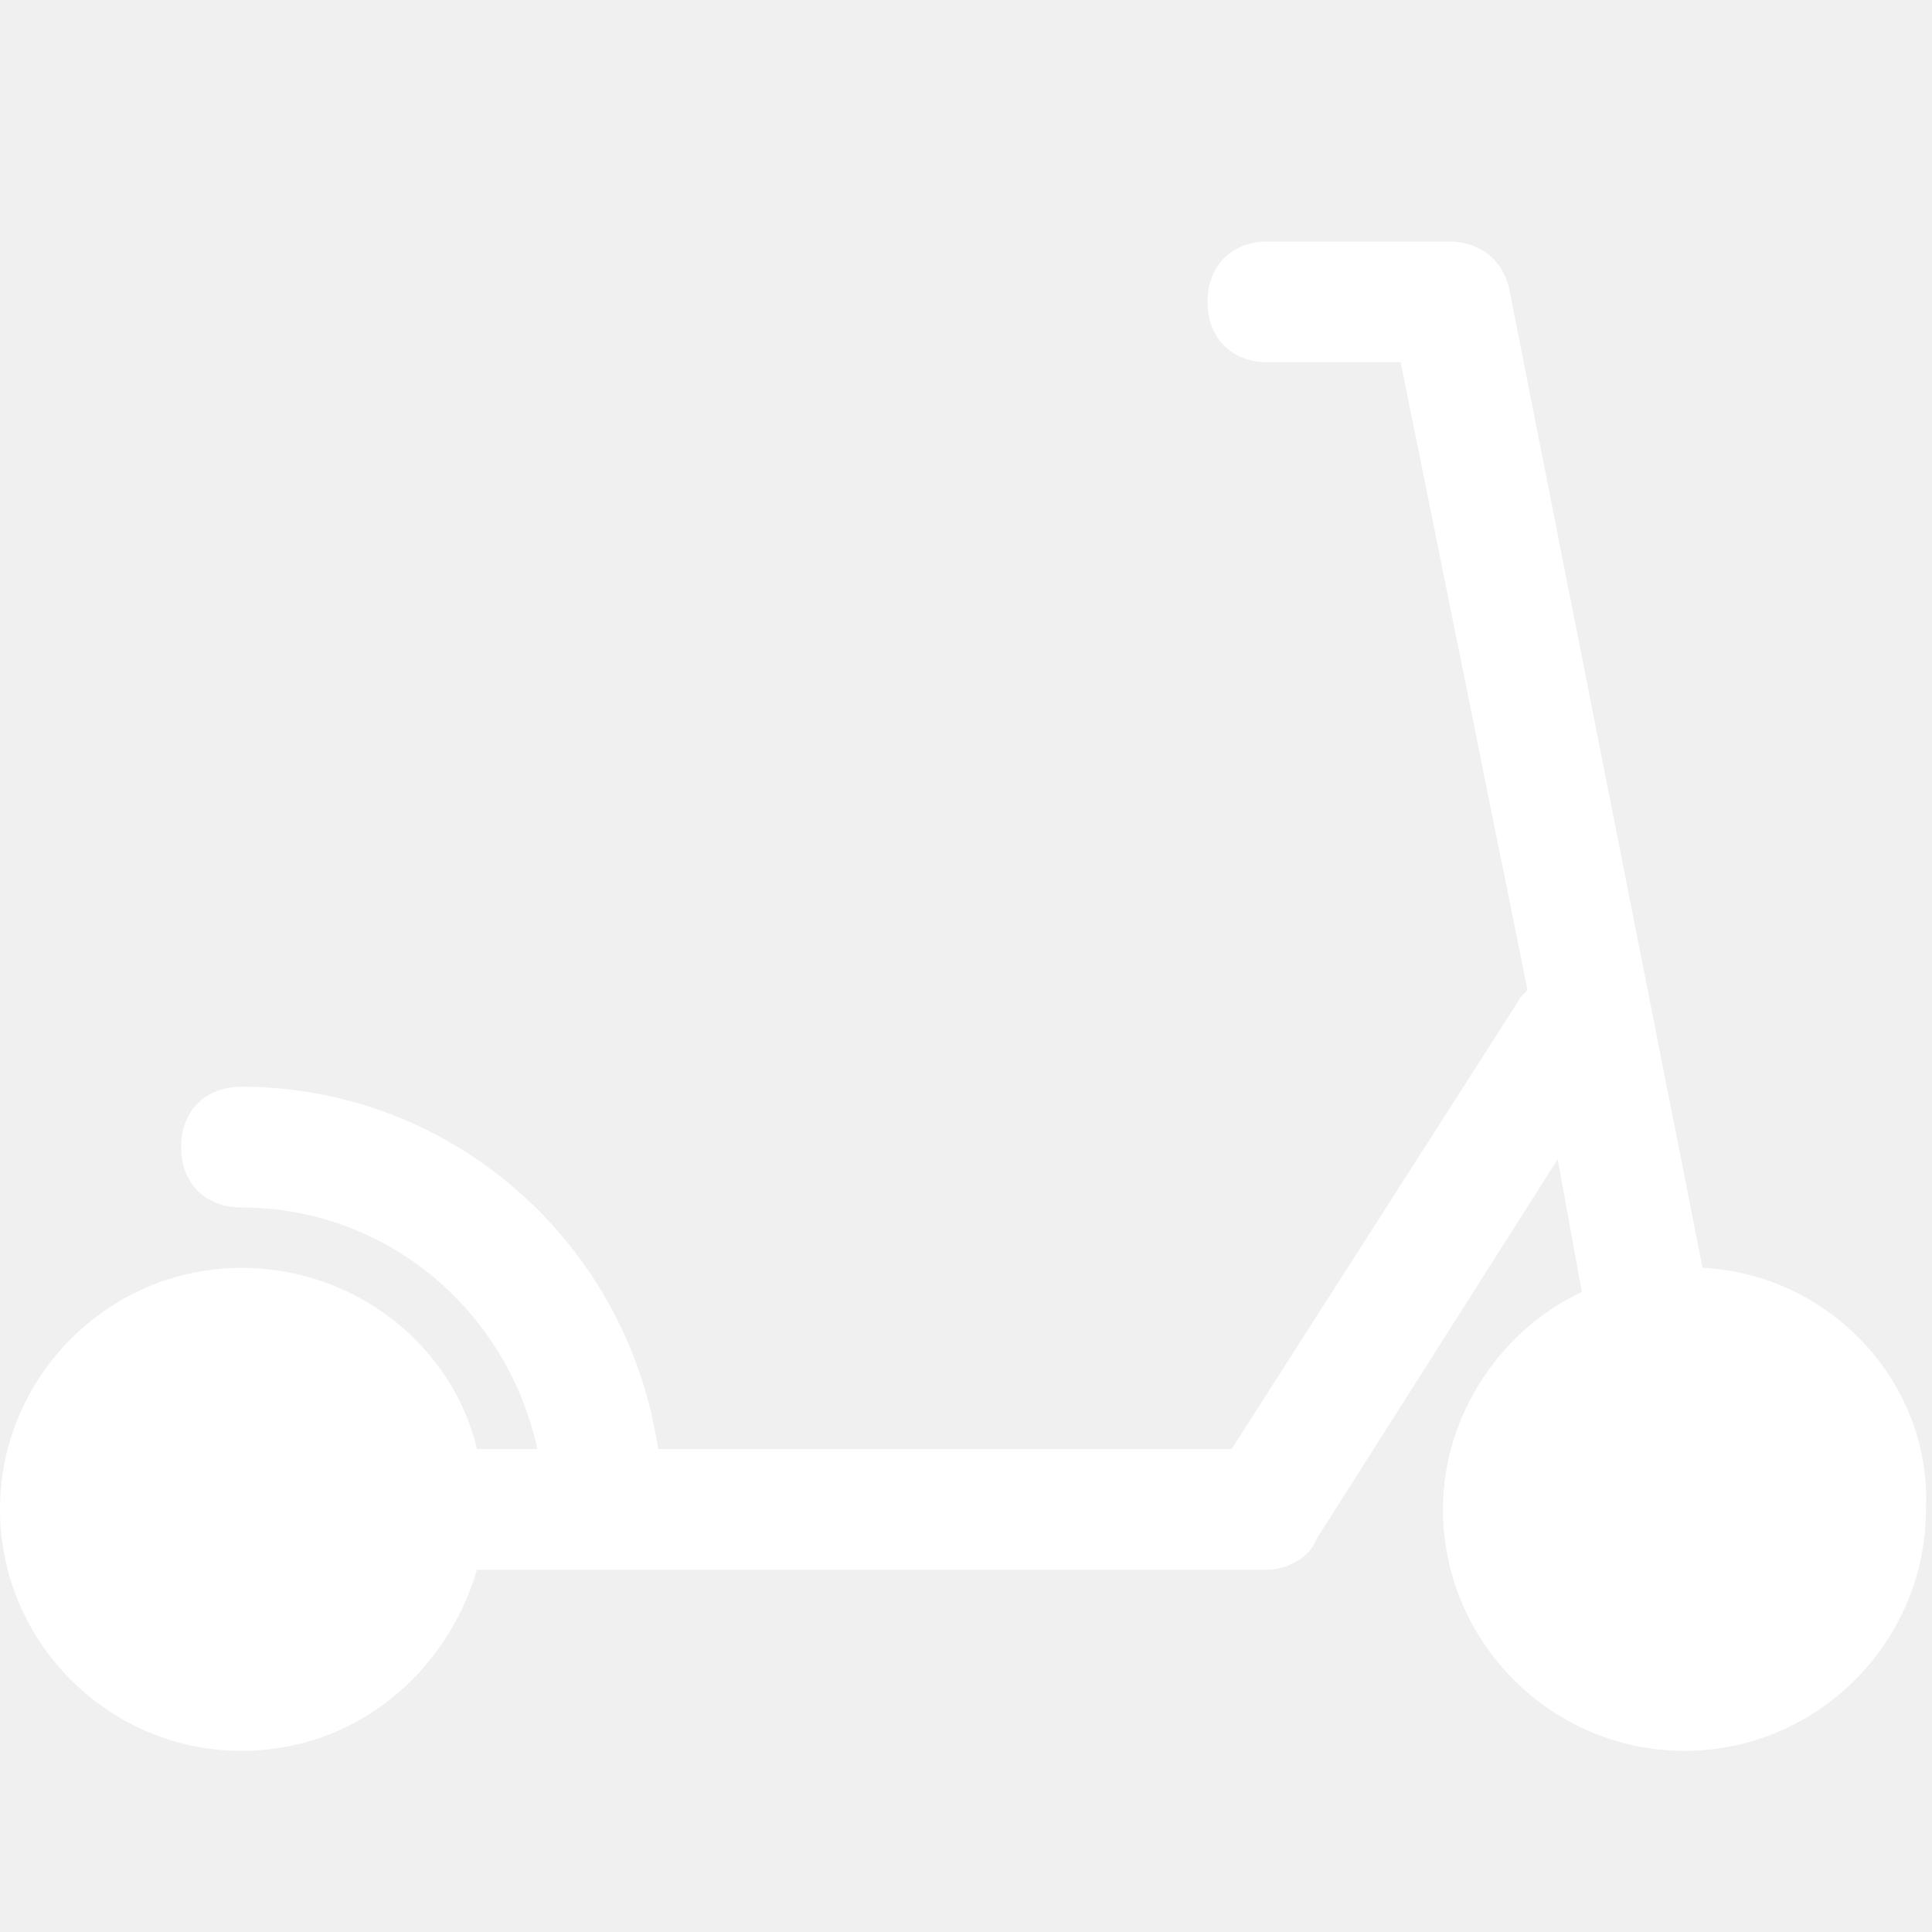
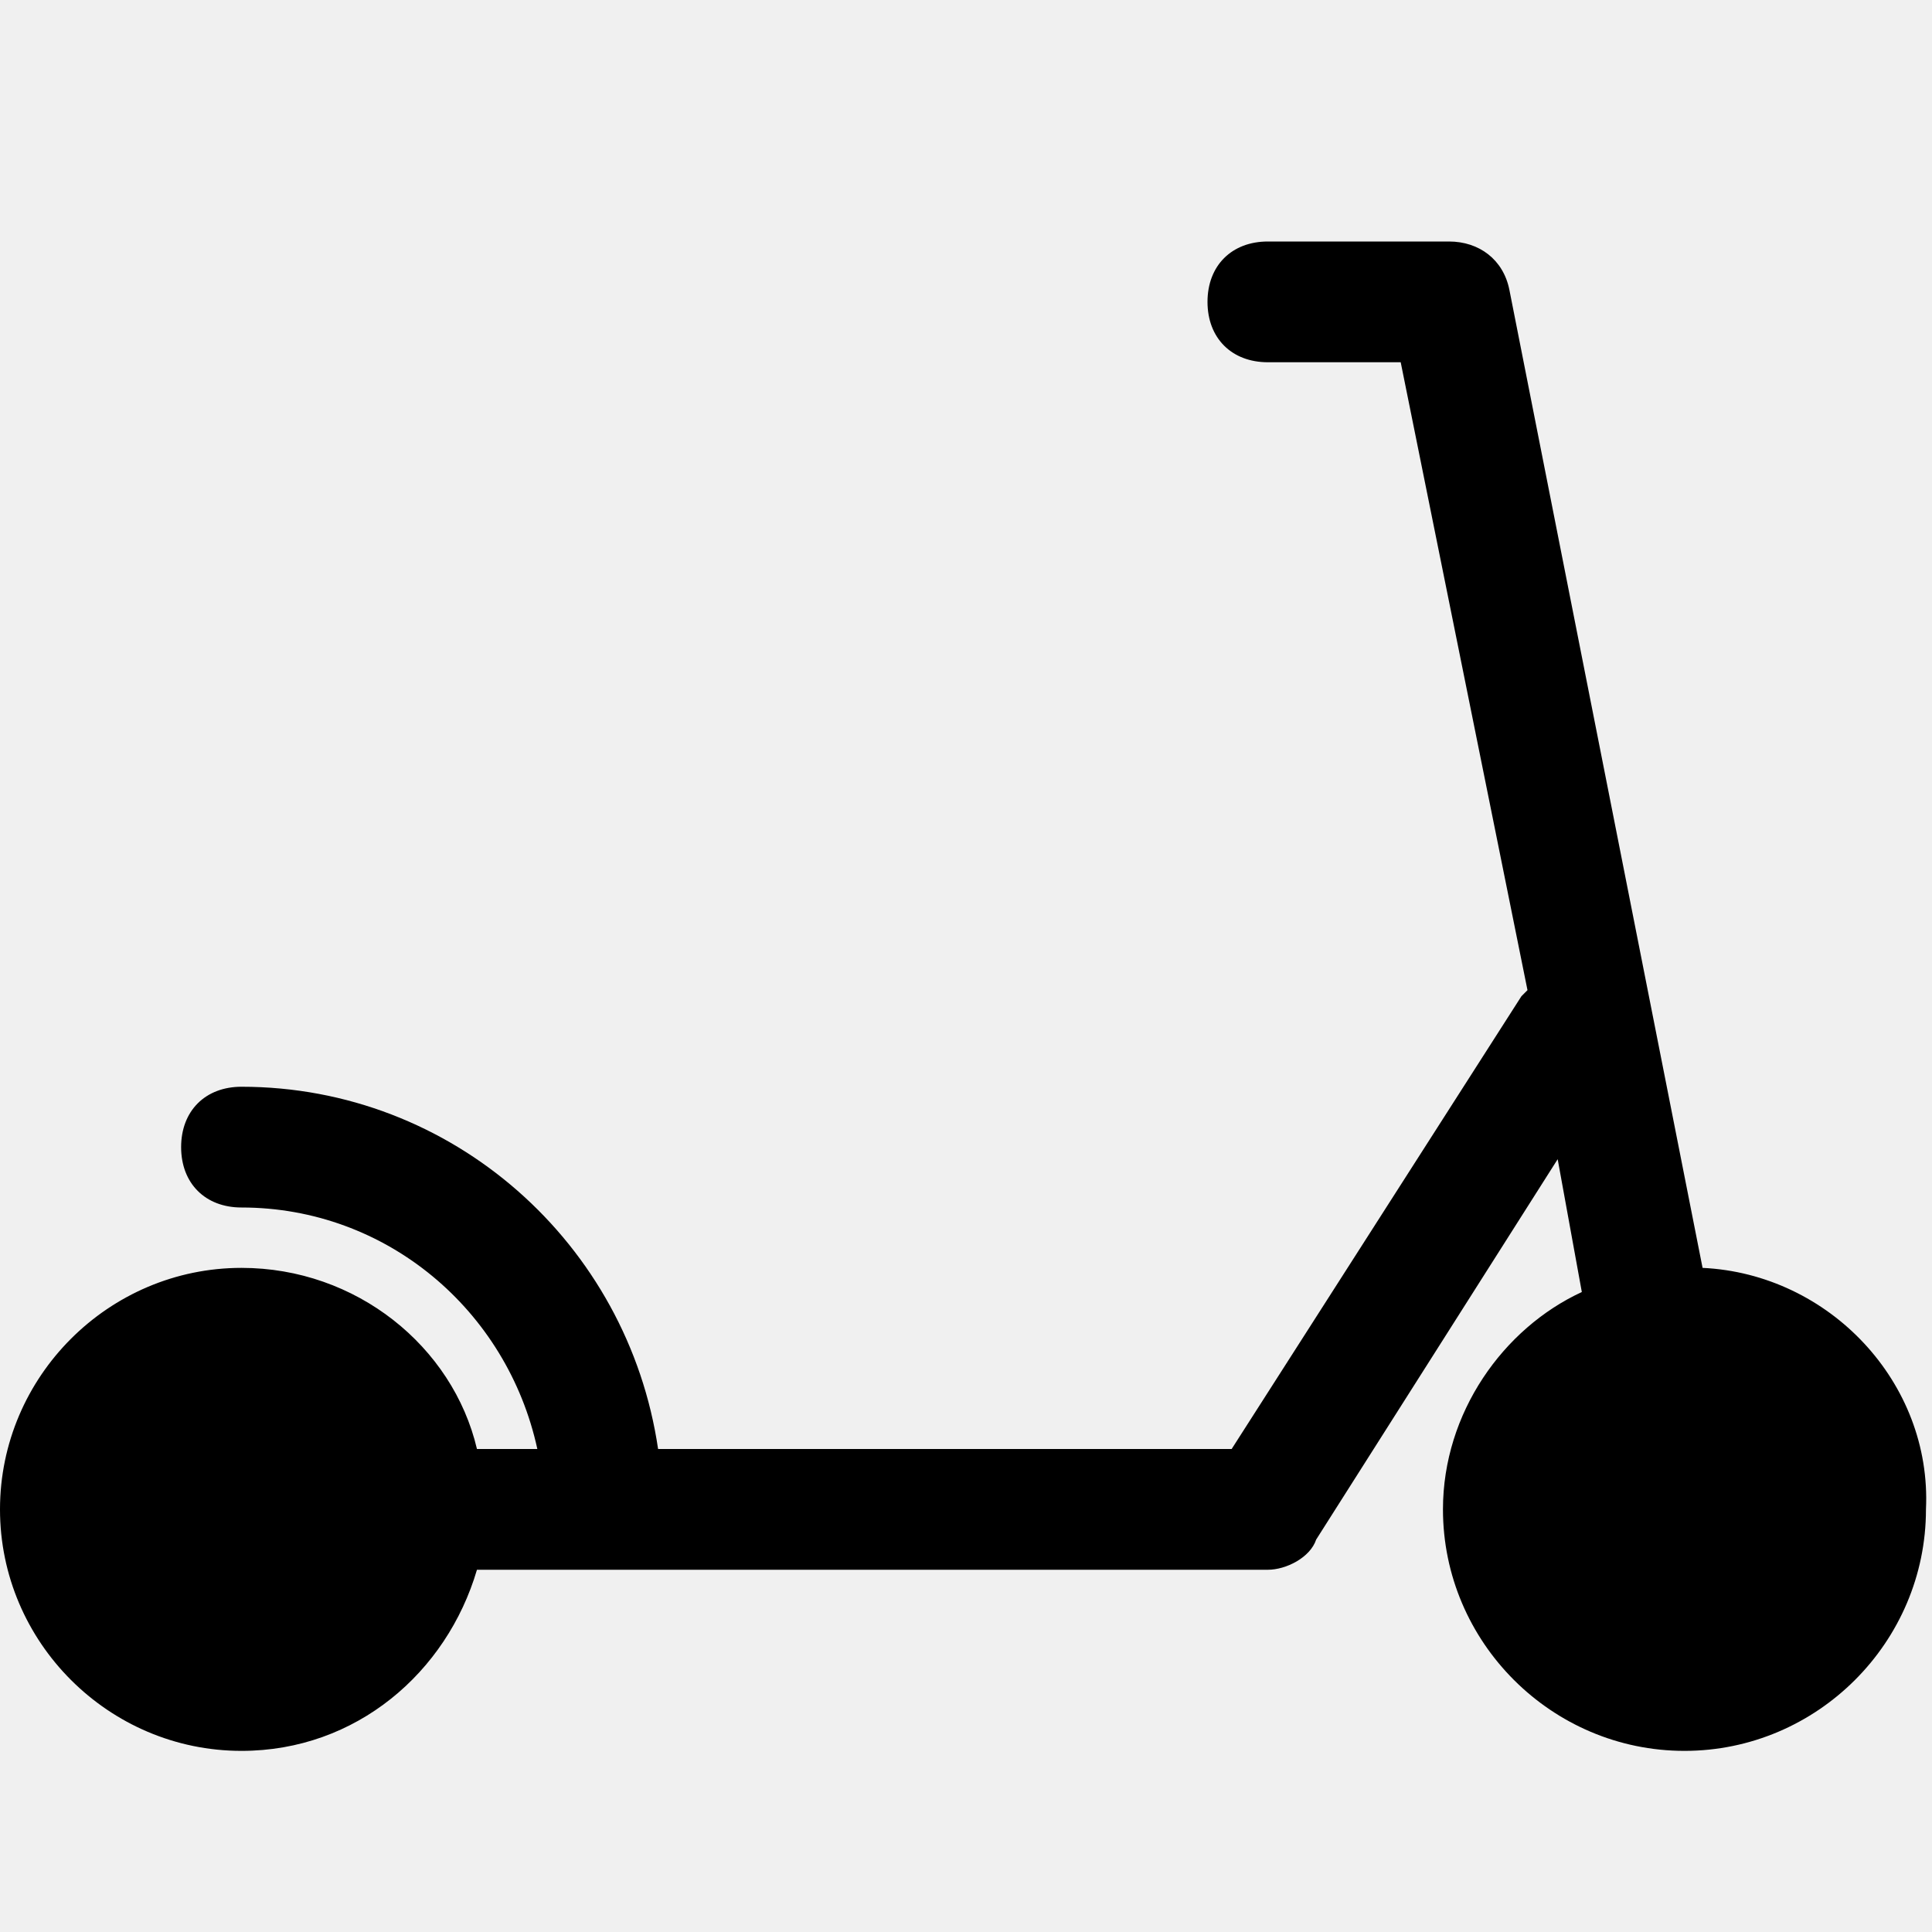
- <svg xmlns="http://www.w3.org/2000/svg" fill="#FFFFFF" version="1.1" id="Icons" viewBox="0 0 32 32" xml:space="preserve">
-   <path d="M28.2,21L25,4.8C24.9,4.3,24.5,4,24,4h-3c-0.6,0-1,0.4-1,1s0.4,1,1,1h2.2l2.1,10.4c0,0-0.1,0.1-0.1,0.1L20.4,24h-9.5  c-0.5-3.4-3.4-6-6.9-6c-0.6,0-1,0.4-1,1s0.4,1,1,1c2.4,0,4.4,1.7,4.9,4h-1c-0.4-1.7-2-3-3.9-3c-2.2,0-4,1.8-4,4s1.8,4,4,4  c1.9,0,3.4-1.3,3.9-3H21c0.3,0,0.7-0.2,0.8-0.5l4-6.3l0.4,2.2c-1.3,0.6-2.3,2-2.3,3.6c0,2.2,1.8,4,4,4s4-1.8,4-4  C32,22.9,30.3,21.1,28.2,21z" />
+ <svg xmlns="http://www.w3.org/2000/svg" fill="#000000" height="800px" width="800px" version="1.1" id="Icons" viewBox="0 0 32 32" xml:space="preserve">
+   <path d="M28.2,21L25,4.8C24.9,4.3,24.5,4,24,4h-3c-0.6,0-1,0.4-1,1s0.4,1,1,1h2.2l2.1,10.4c0,0-0.1,0.1-0.1,0.1L20.4,24h-9.5 c-0.5-3.4-3.4-6-6.9-6c-0.6,0-1,0.4-1,1s0.4,1,1,1c2.4,0,4.4,1.7,4.9,4h-1c-0.4-1.7-2-3-3.9-3c-2.2,0-4,1.8-4,4s1.8,4,4,4 c1.9,0,3.4-1.3,3.9-3H21c0.3,0,0.7-0.2,0.8-0.5l4-6.3l0.4,2.2c-1.3,0.6-2.3,2-2.3,3.6c0,2.2,1.8,4,4,4s4-1.8,4-4 C32,22.9,30.3,21.1,28.2,21z" />
</svg>
